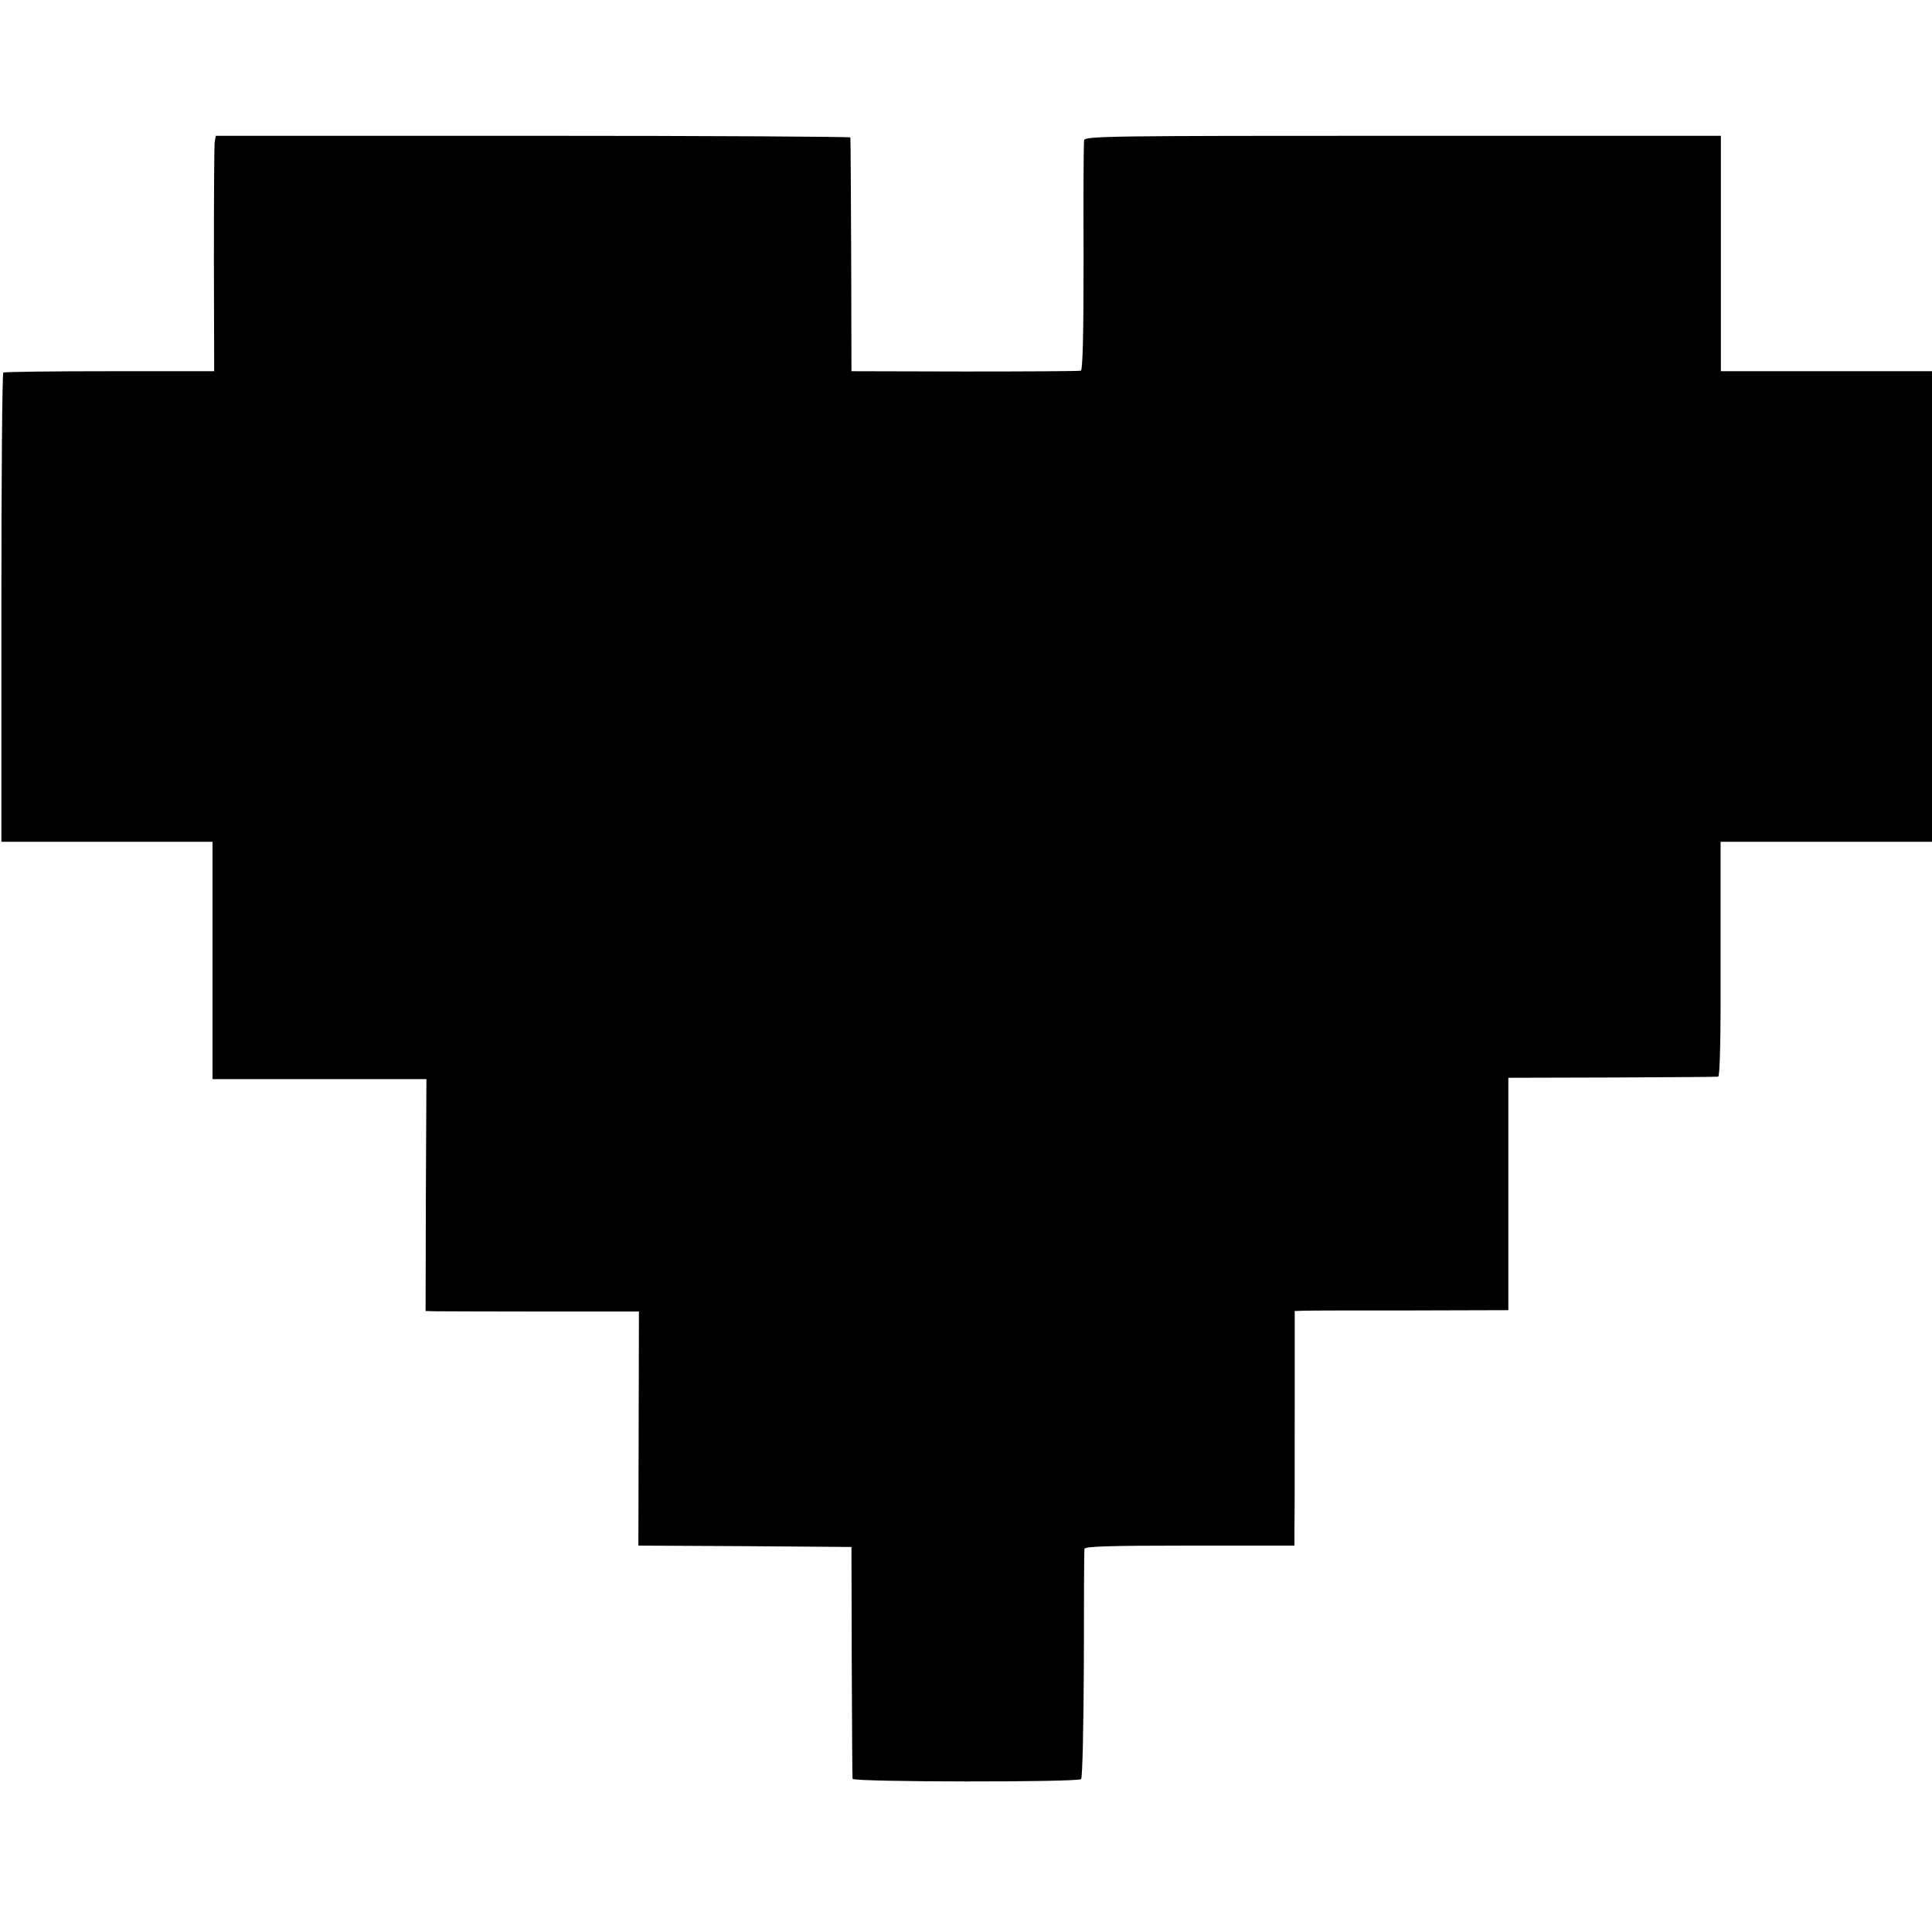
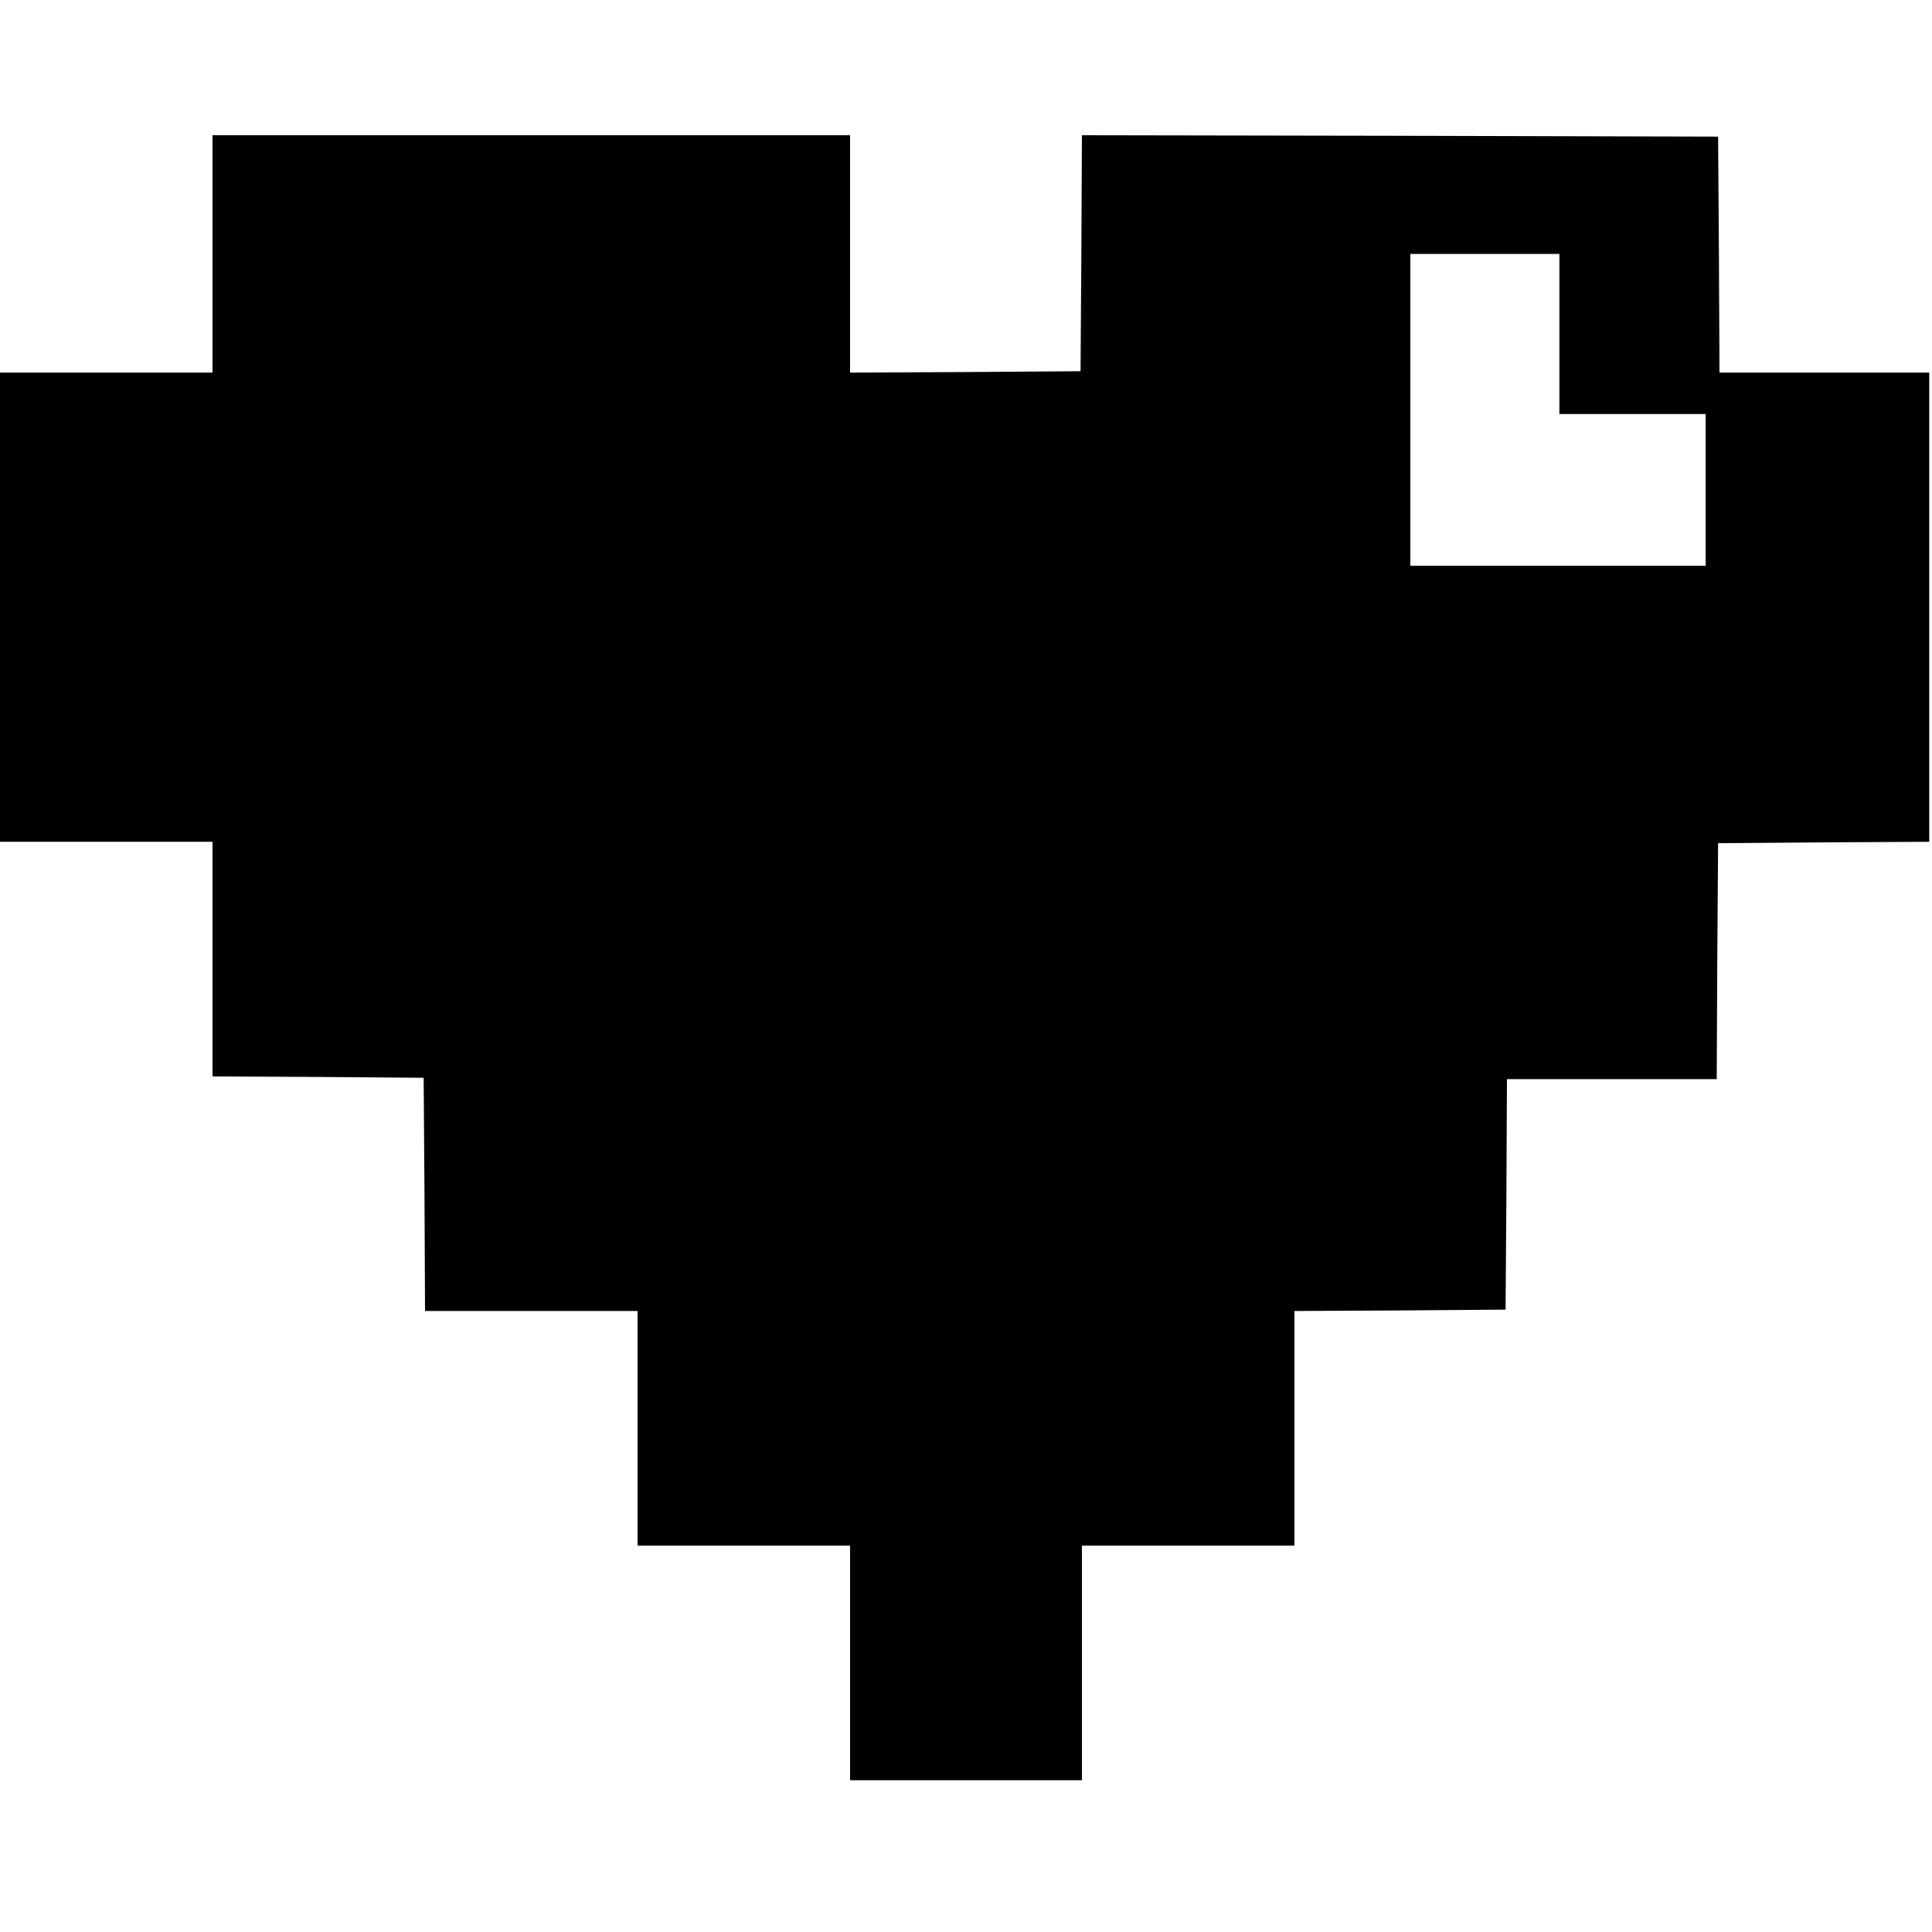
<svg xmlns="http://www.w3.org/2000/svg" version="1.0" width="700pt" height="700pt" viewBox="0 0 700 700" preserveAspectRatio="xMidYMid meet">
  <g transform="translate(0,700) scale(0.1,-0.1)" fill="#000000" stroke="none">
-     <path d="M778 6487 c-2 -12 -3 -204 -3 -427 l1 -405 -379 0 c-208 0 -382 -2 -385 -5 -4 -3 -7 -386 -7 -853 l0 -847 383 0 382 0 0 -430 0 -430 388 0 387 0 -2 -420 -1 -420 36 -1 c21 0 195 -1 387 -1 l350 0 -1 -424 -1 -424 386 -2 386 -3 1 -415 c1 -228 2 -419 3 -425 1 -12 817 -13 828 -1 5 4 9 191 10 414 0 224 1 413 2 420 1 9 84 12 381 12 l380 0 0 68 c1 37 1 228 1 424 l0 358 32 1 c18 1 192 1 387 1 l355 1 0 421 0 421 375 1 c206 1 380 2 385 3 7 1 10 150 9 426 l0 425 383 0 383 0 0 853 0 852 -382 0 -383 0 0 427 0 426 -1152 0 c-1066 0 -1151 -1 -1155 -16 -2 -10 -3 -200 -2 -424 0 -282 -3 -408 -10 -411 -6 -2 -195 -3 -421 -3 l-410 1 -1 420 c-1 231 -2 423 -3 427 0 3 -518 6 -1150 6 l-1149 0 -4 -21z" />
+     <path d="M770 6080 l0 -430 -385 0 -385 0 0 -850 0 -850 385 0 385 0 0 -425 0 -425 383 -2 382 -3 3 -422 2 -423 385 0 385 0 0 -425 0 -425 385 0 385 0 0 -425 0 -425 420 0 420 0 0 425 0 425 385 0 385 0 0 425 0 425 383 2 382 3 3 418 2 417 380 0 380 0 2 428 3 427 383 3 382 2 0 850 0 850 -380 0 -380 0 -2 428 -3 427 -1152 3 -1153 2 -2 -427 -3 -428 -417 -3 -418 -2 0 430 0 430 -1155 0 -1155 0 0 -430z m4880 -290 l0 -290 265 0 265 0 0 -275 0 -275 -535 0 -535 0 0 565 0 565 270 0 270 0 0 -290z" />
  </g>
</svg>
